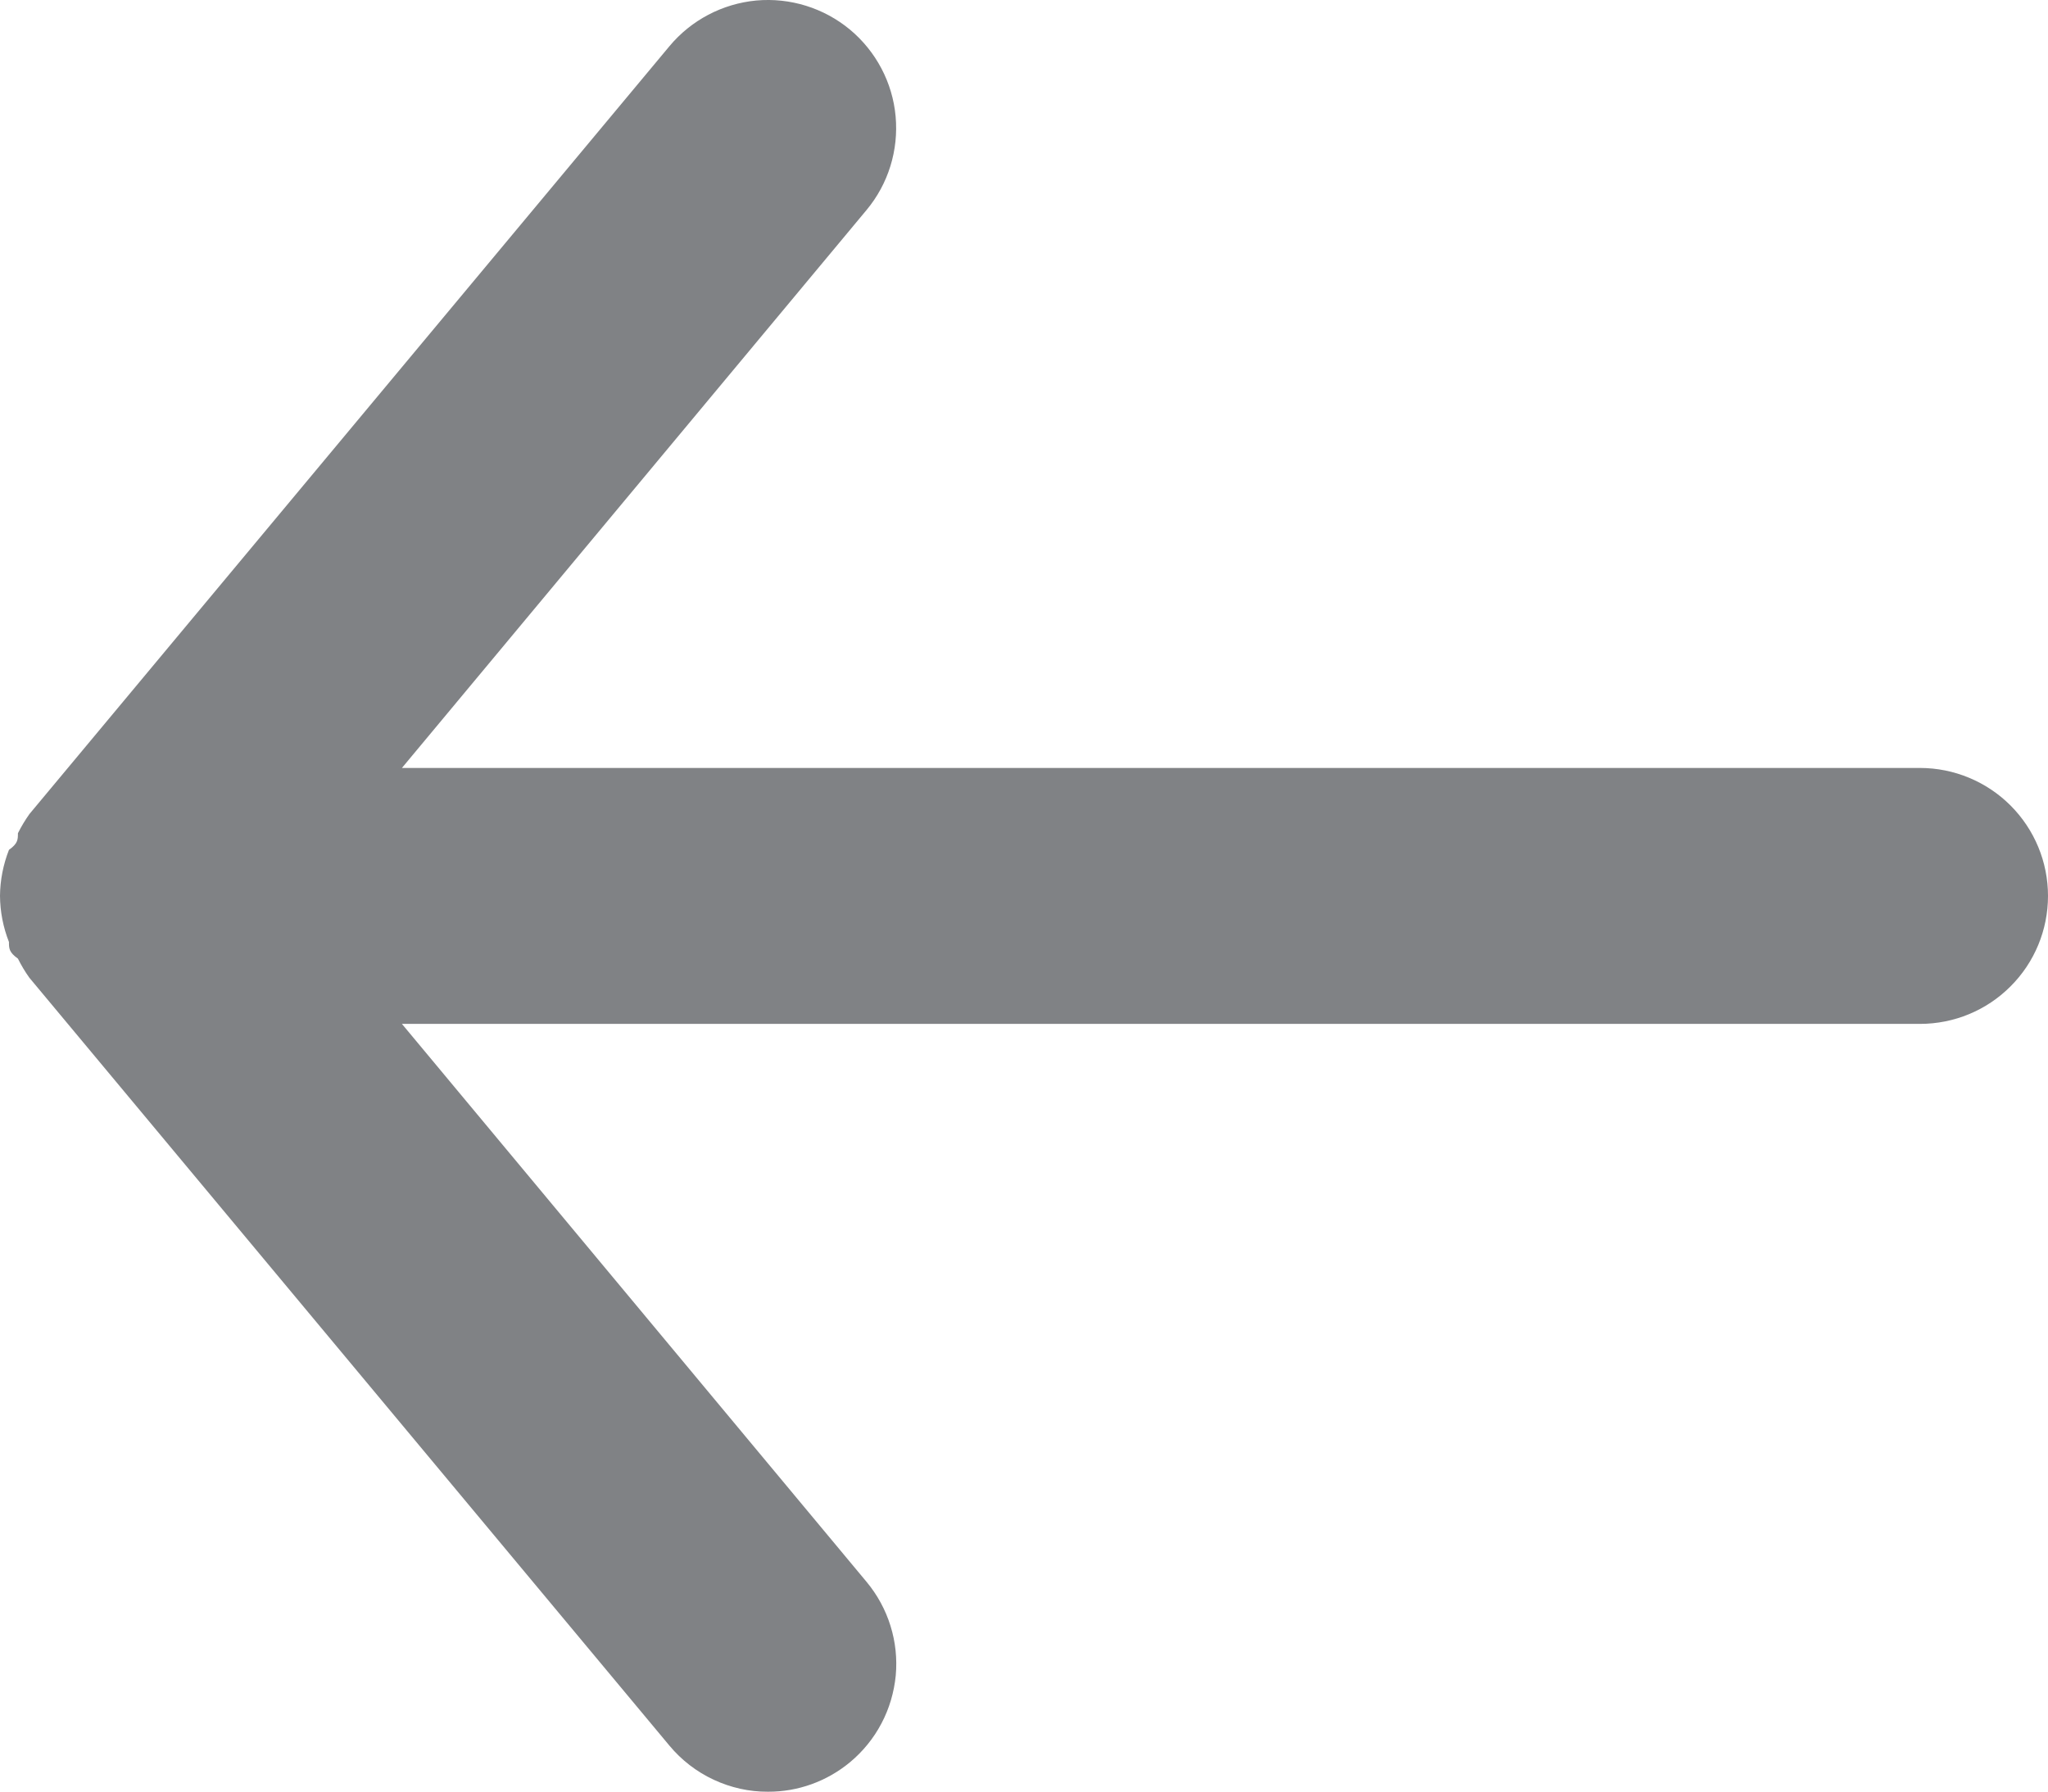
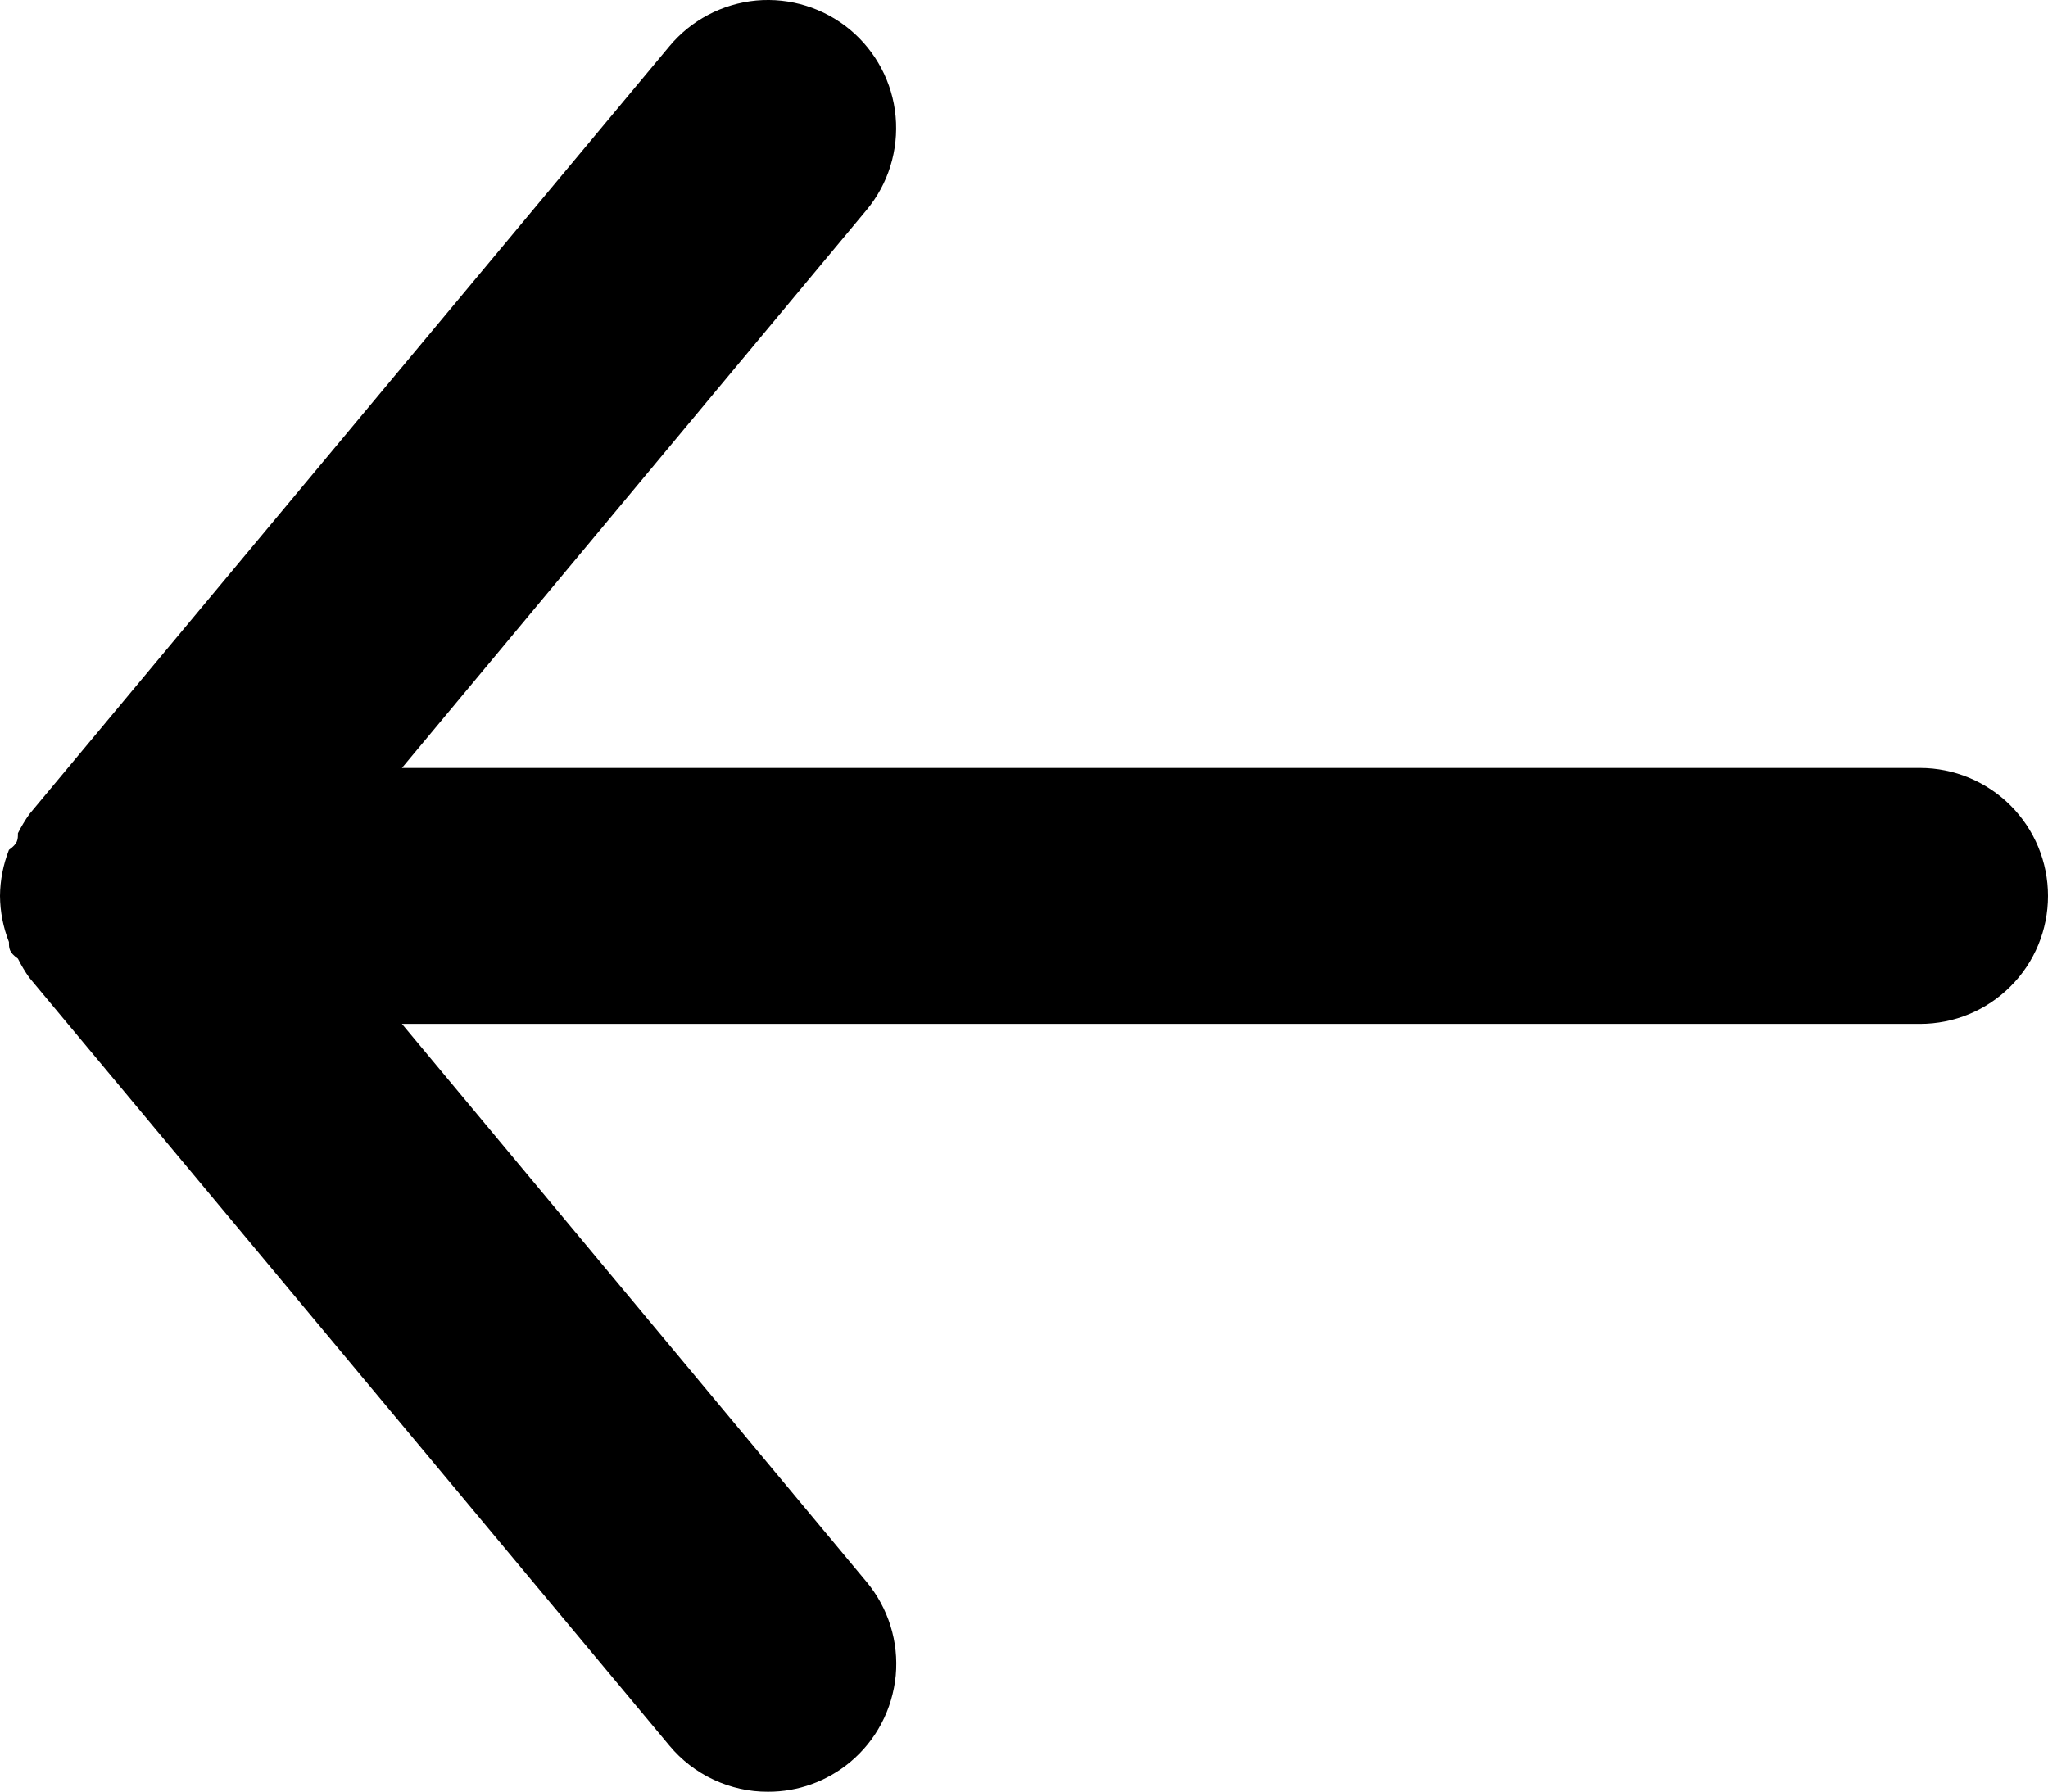
- <svg xmlns="http://www.w3.org/2000/svg" width="16" height="14" viewBox="0 0 16 14" fill="none">
-   <path d="M15 6.001H3.14L6.77 1.641C6.94 1.437 7.021 1.174 6.997 0.909C6.973 0.645 6.844 0.401 6.64 0.231C6.436 0.062 6.173 -0.02 5.908 0.004C5.644 0.029 5.4 0.157 5.23 0.361L0.23 6.361C0.196 6.409 0.166 6.459 0.14 6.511C0.14 6.561 0.14 6.591 0.07 6.641C0.025 6.756 0.001 6.878 0 7.001C0.001 7.125 0.025 7.247 0.07 7.361C0.07 7.411 0.07 7.441 0.14 7.491C0.166 7.543 0.196 7.594 0.23 7.641L5.23 13.641C5.324 13.754 5.442 13.845 5.575 13.907C5.708 13.969 5.853 14.002 6 14.001C6.234 14.002 6.46 13.92 6.64 13.771C6.741 13.687 6.825 13.584 6.886 13.468C6.948 13.351 6.985 13.224 6.998 13.093C7.01 12.962 6.996 12.83 6.957 12.705C6.918 12.579 6.854 12.462 6.77 12.361L3.14 8.001H15C15.265 8.001 15.52 7.896 15.707 7.708C15.895 7.521 16 7.266 16 7.001C16 6.736 15.895 6.482 15.707 6.294C15.52 6.107 15.265 6.001 15 6.001Z" fill="#808285" />
+ <svg xmlns="http://www.w3.org/2000/svg" width="16" height="14" viewBox="0 0 16 14" fill="">
+   <path d="M15 6.001H3.14L6.77 1.641C6.94 1.437 7.021 1.174 6.997 0.909C6.973 0.645 6.844 0.401 6.64 0.231C6.436 0.062 6.173 -0.02 5.908 0.004C5.644 0.029 5.4 0.157 5.23 0.361L0.23 6.361C0.196 6.409 0.166 6.459 0.14 6.511C0.14 6.561 0.14 6.591 0.07 6.641C0.025 6.756 0.001 6.878 0 7.001C0.001 7.125 0.025 7.247 0.07 7.361C0.07 7.411 0.07 7.441 0.14 7.491C0.166 7.543 0.196 7.594 0.23 7.641L5.23 13.641C5.324 13.754 5.442 13.845 5.575 13.907C5.708 13.969 5.853 14.002 6 14.001C6.234 14.002 6.46 13.92 6.64 13.771C6.741 13.687 6.825 13.584 6.886 13.468C6.948 13.351 6.985 13.224 6.998 13.093C7.01 12.962 6.996 12.83 6.957 12.705C6.918 12.579 6.854 12.462 6.77 12.361L3.14 8.001H15C15.265 8.001 15.52 7.896 15.707 7.708C15.895 7.521 16 7.266 16 7.001C16 6.736 15.895 6.482 15.707 6.294C15.52 6.107 15.265 6.001 15 6.001Z" fill="" />
</svg>
